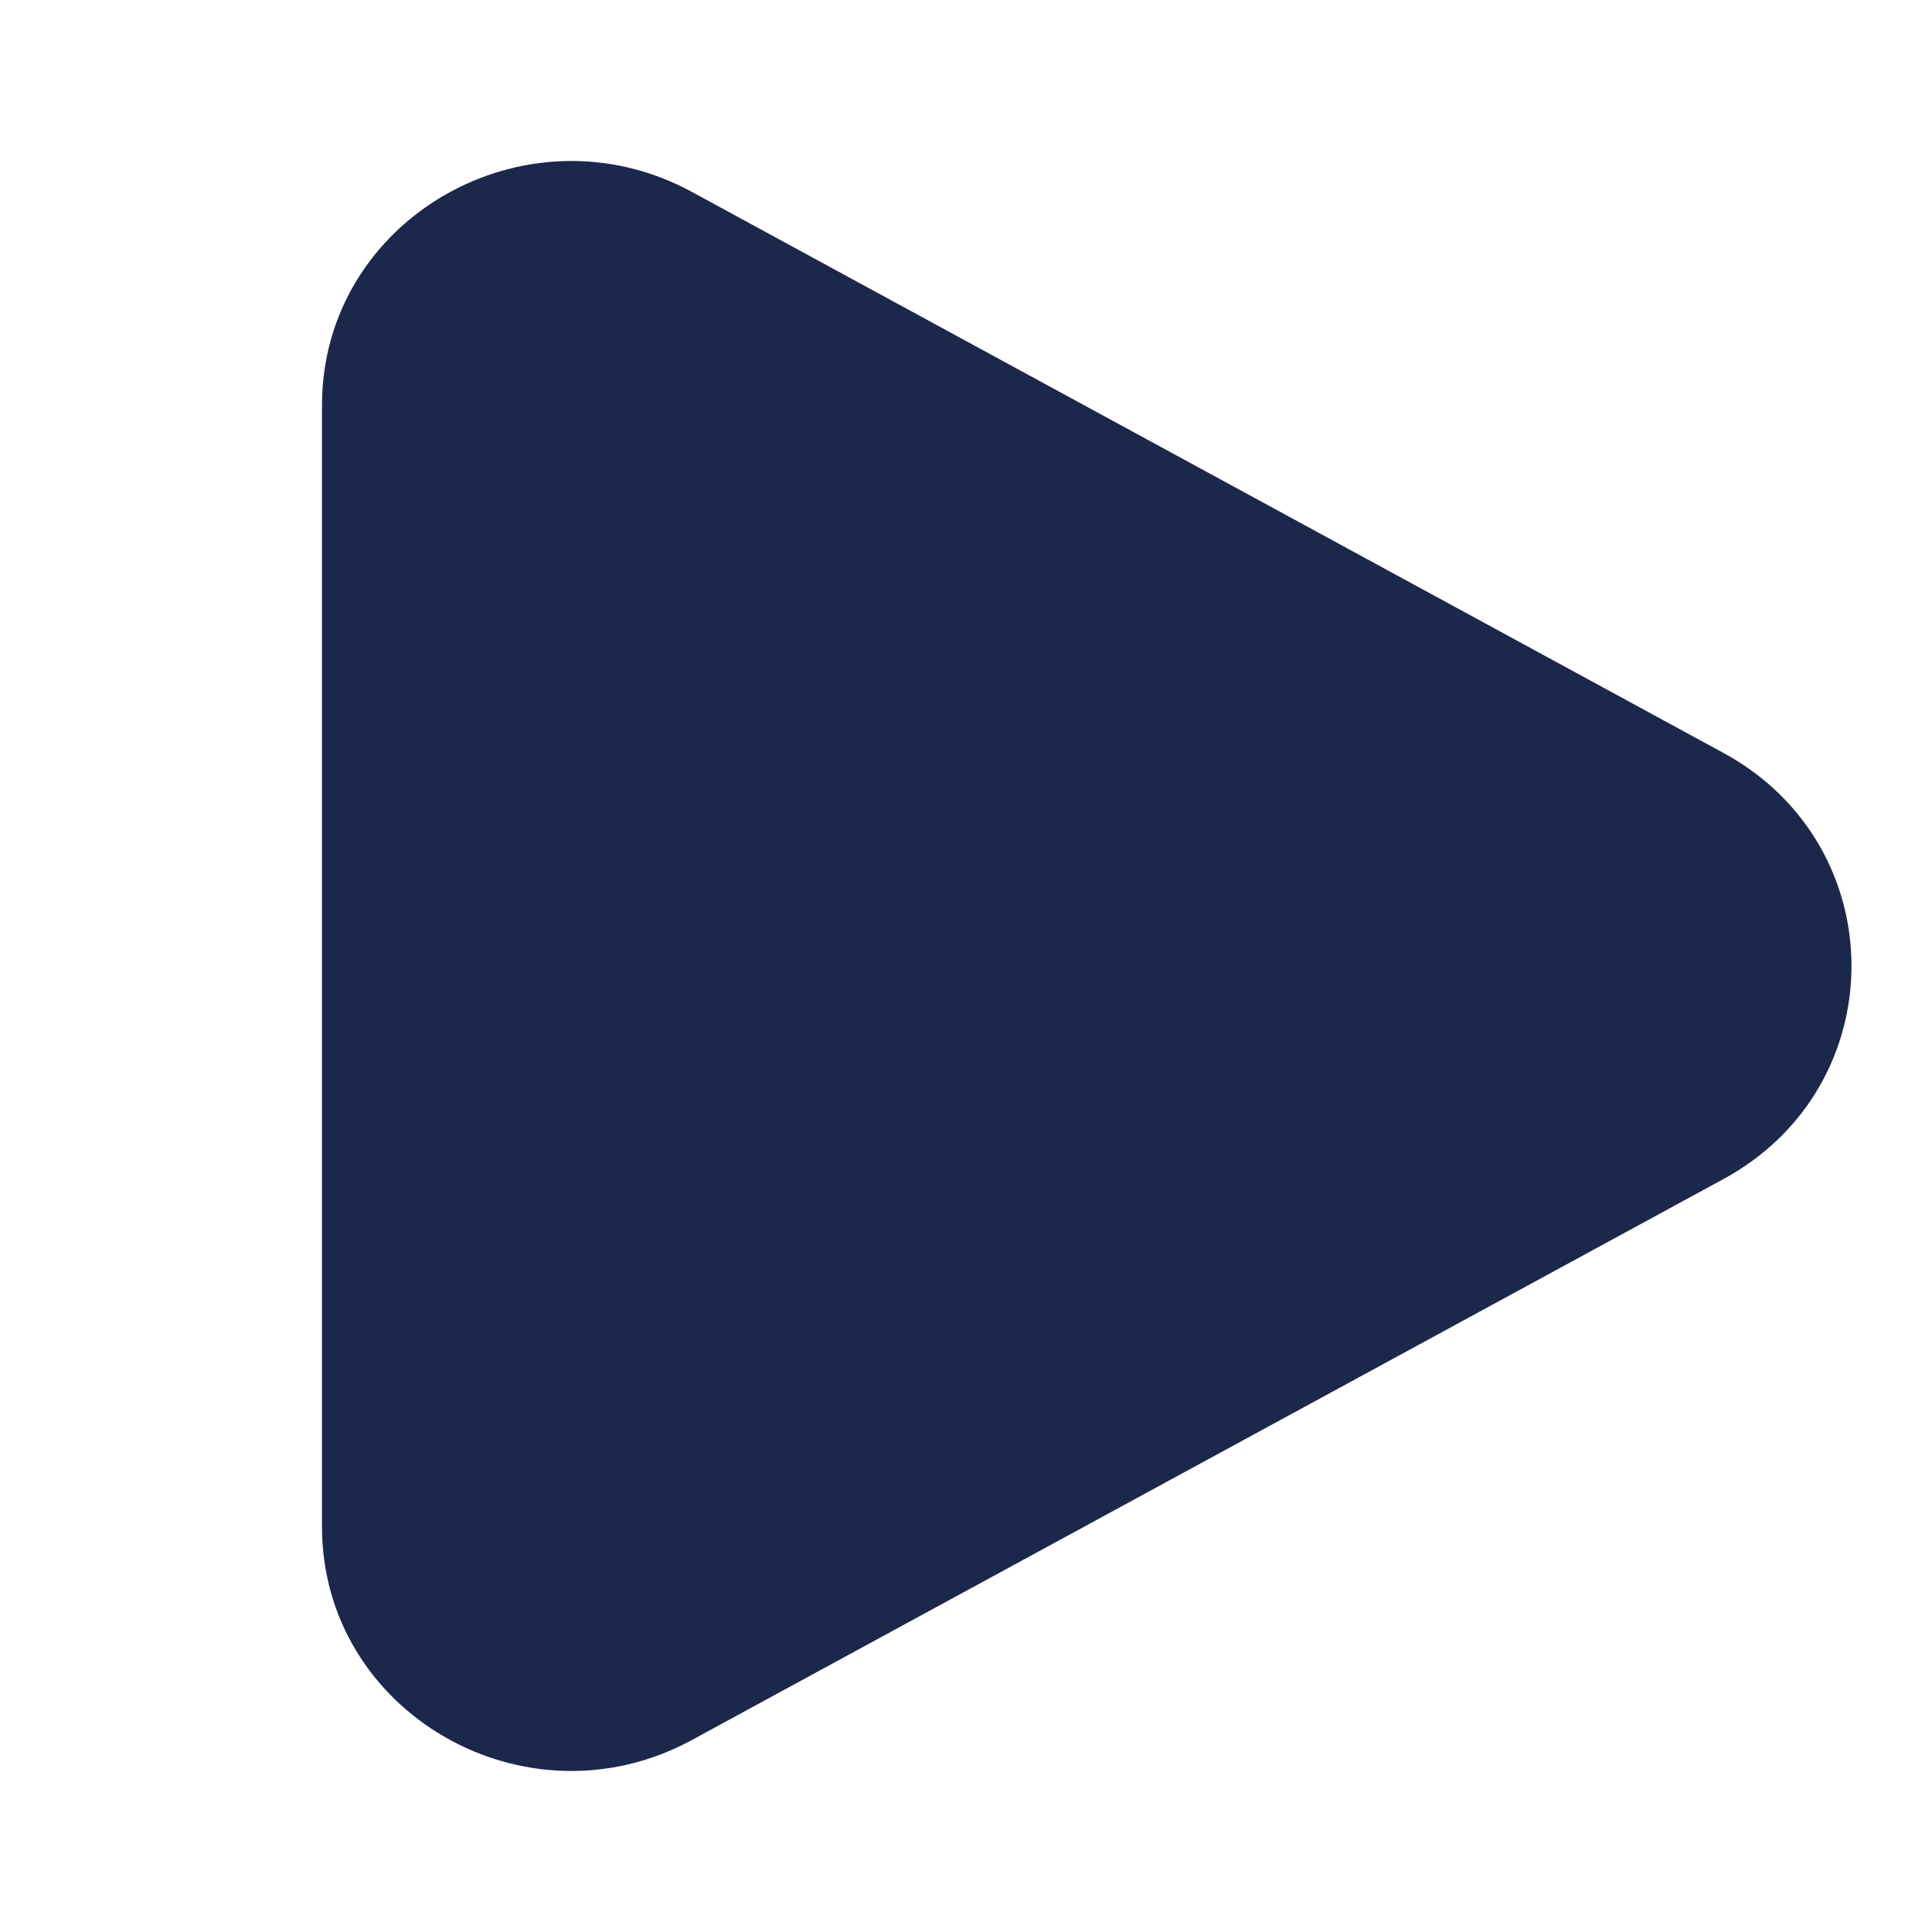
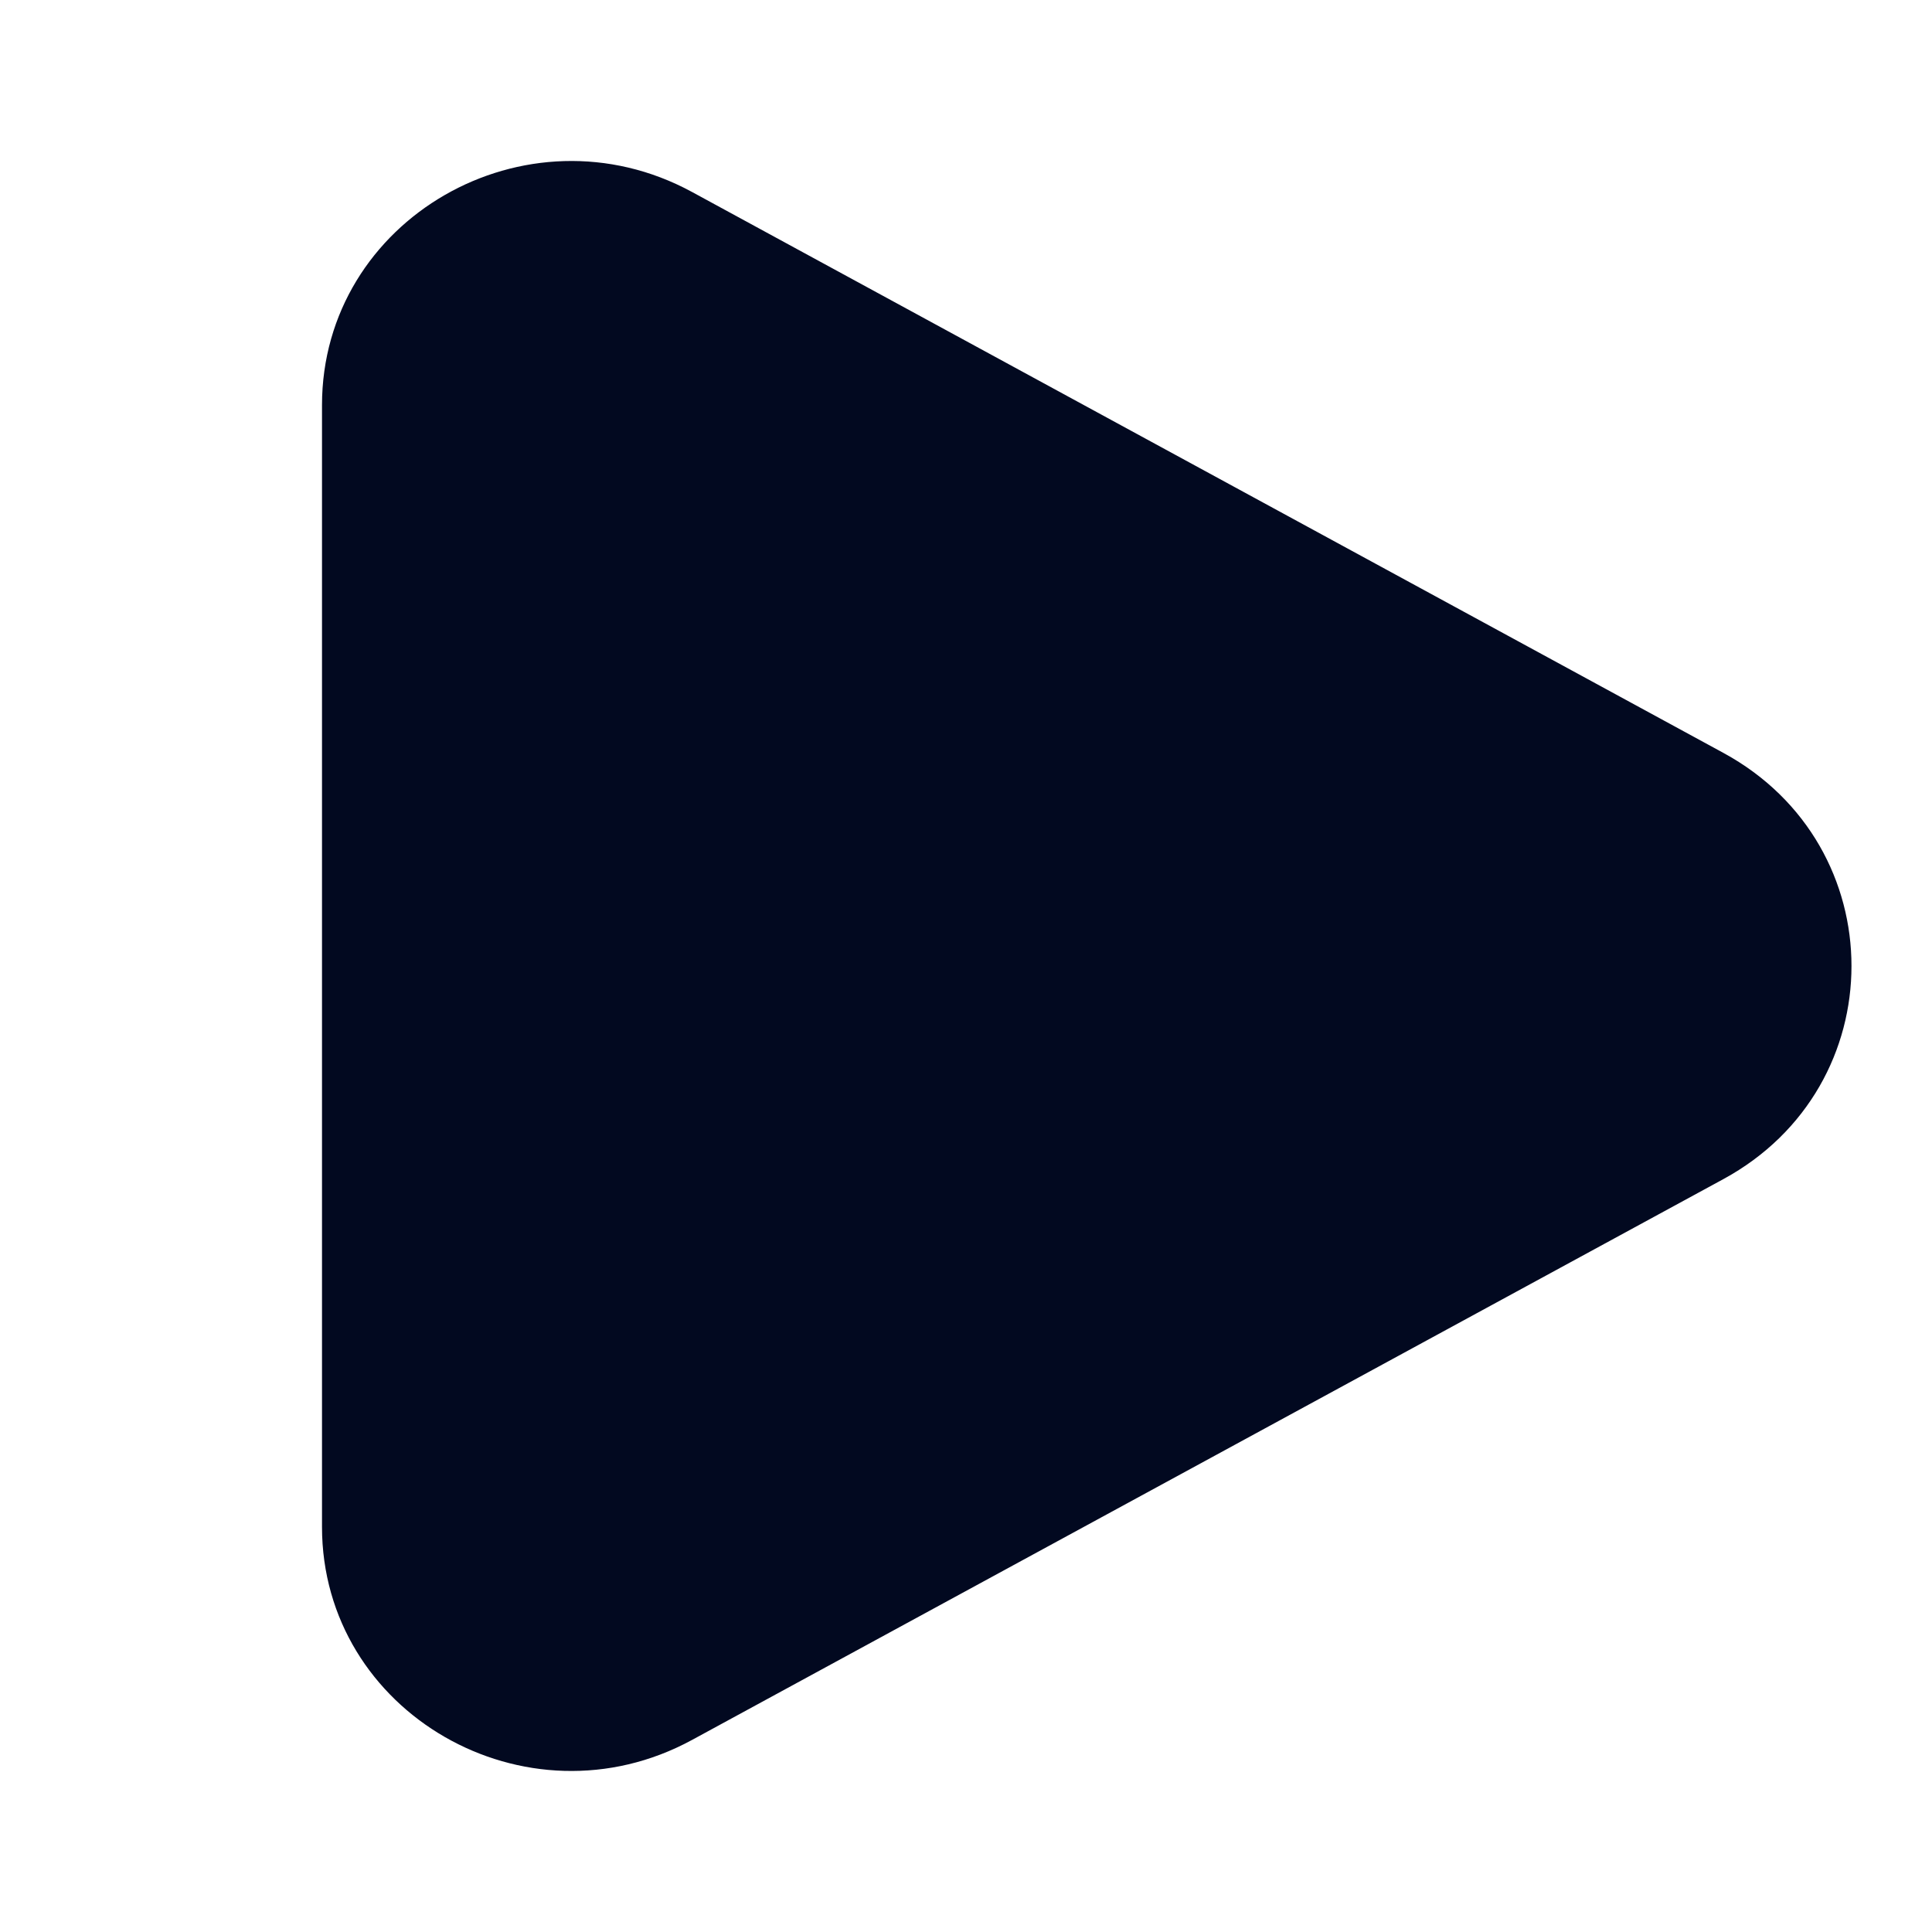
<svg xmlns="http://www.w3.org/2000/svg" width="800px" height="800px" viewBox="0 0 24 24" fill="none">
-   <path d="M21.409 9.353C23.53 10.507 23.53 13.493 21.409 14.647L8.597 21.614C6.534 22.736 4 21.276 4 18.967L4 5.033C4 2.724 6.534 1.264 8.597 2.385L21.409 9.353Z" fill="#1C274C" />
+   <path d="M21.409 9.353C23.53 10.507 23.53 13.493 21.409 14.647L8.597 21.614C6.534 22.736 4 21.276 4 18.967L4 5.033C4 2.724 6.534 1.264 8.597 2.385L21.409 9.353Z" fill="#020920" />
</svg>
